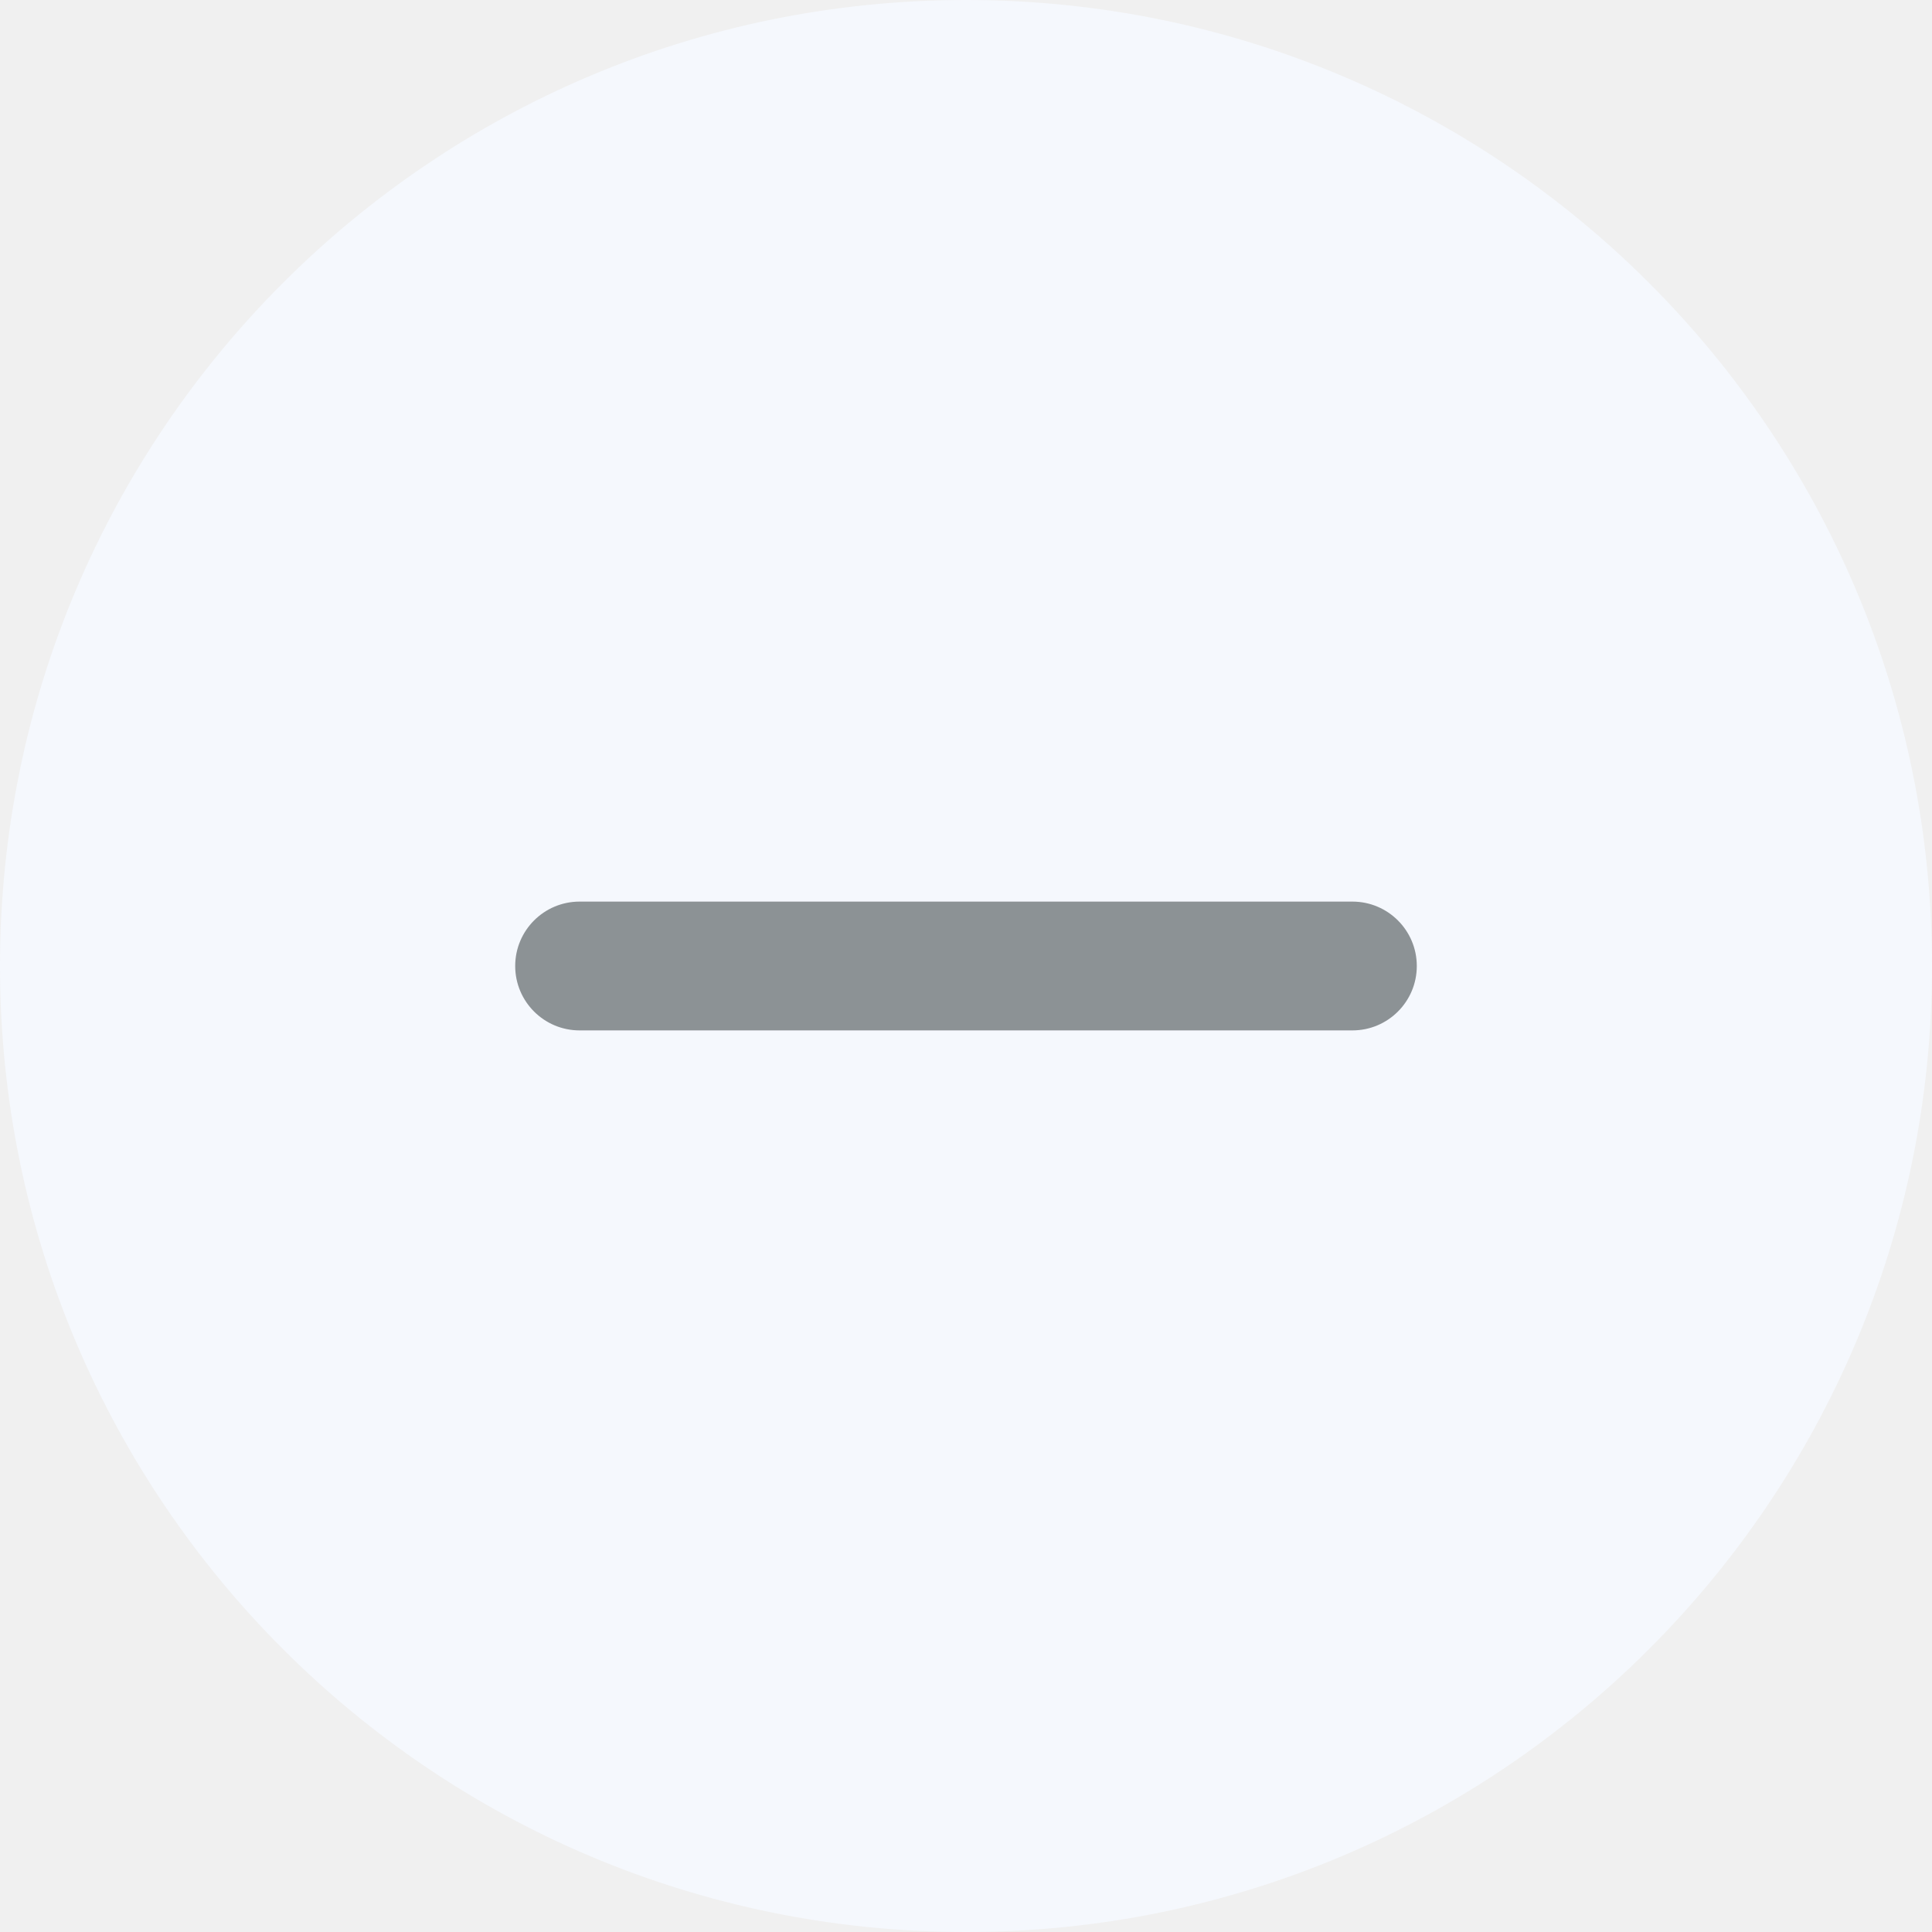
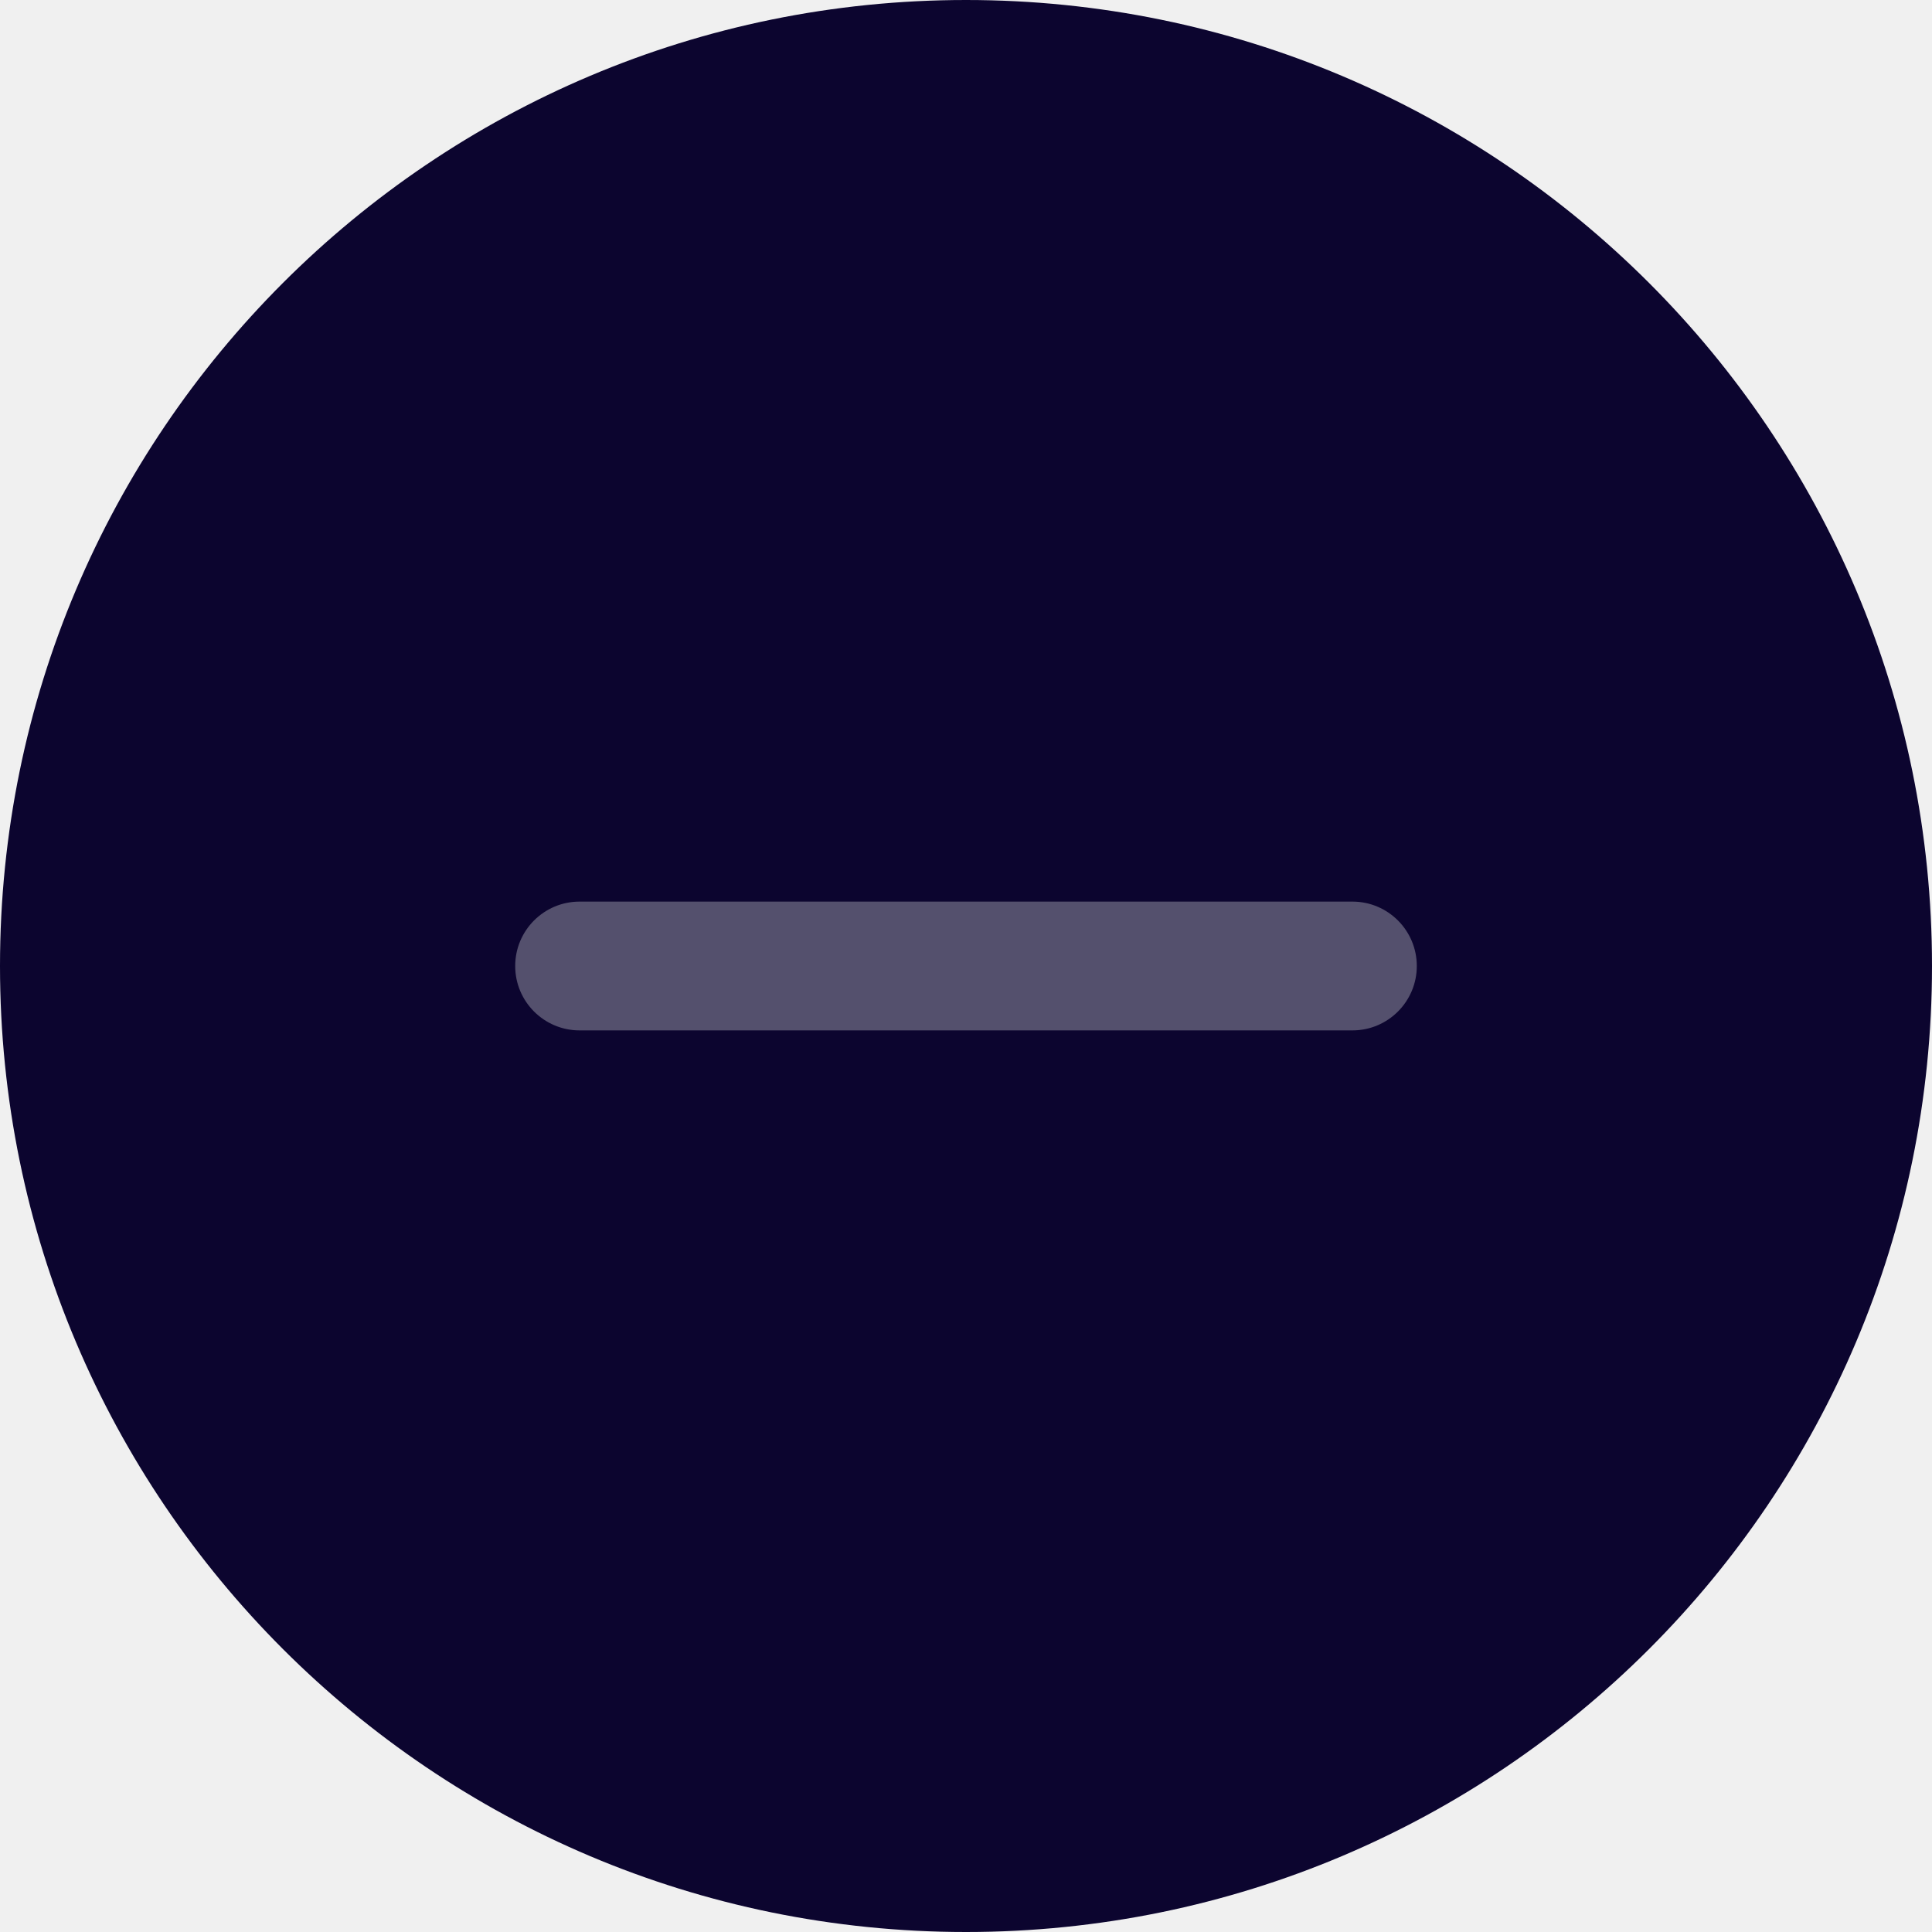
<svg xmlns="http://www.w3.org/2000/svg" width="30" height="30" viewBox="0 0 30 30" fill="none">
-   <rect width="30" height="30" rx="15" fill="#F5F8FD" />
-   <rect x="8" y="14" width="14" height="2" rx="1" fill="#252C2F" fill-opacity="0.5" />
+   <rect width="30" height="30" rx="15" fill="#0C052F" />
+   <rect x="8" y="14" width="14" height="2" rx="1" fill="white" fill-opacity="0.3" />
</svg>
